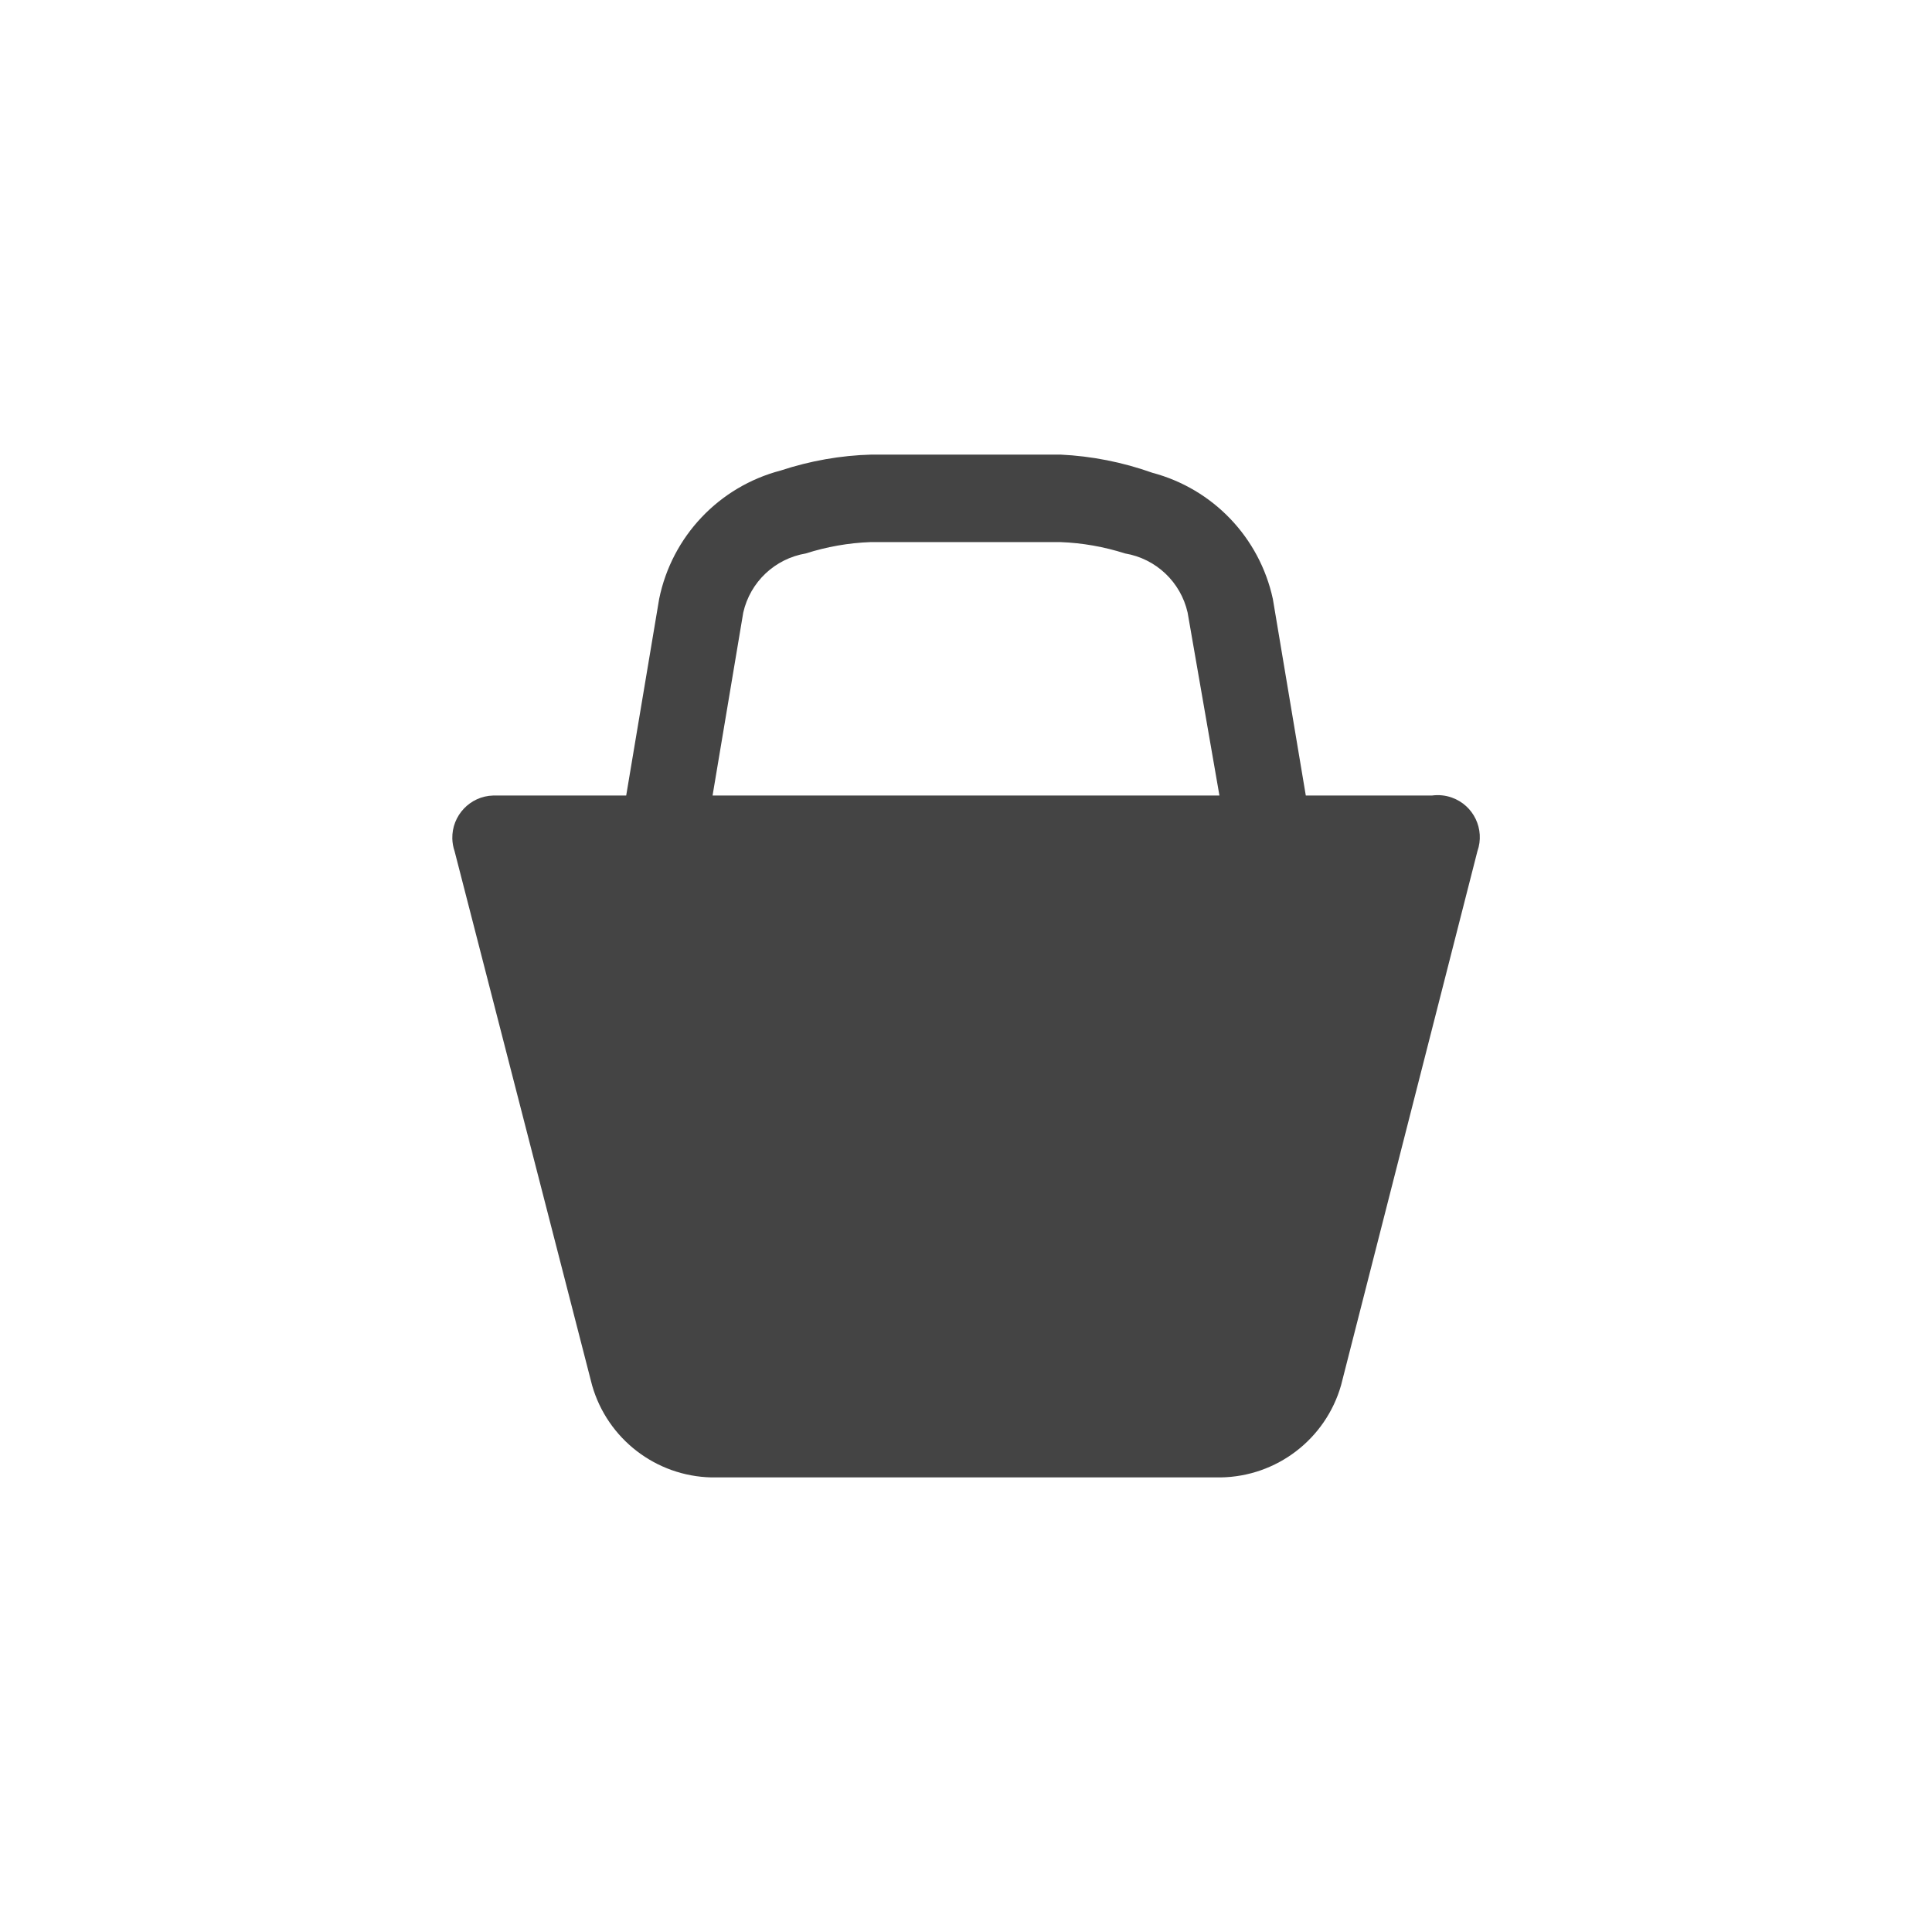
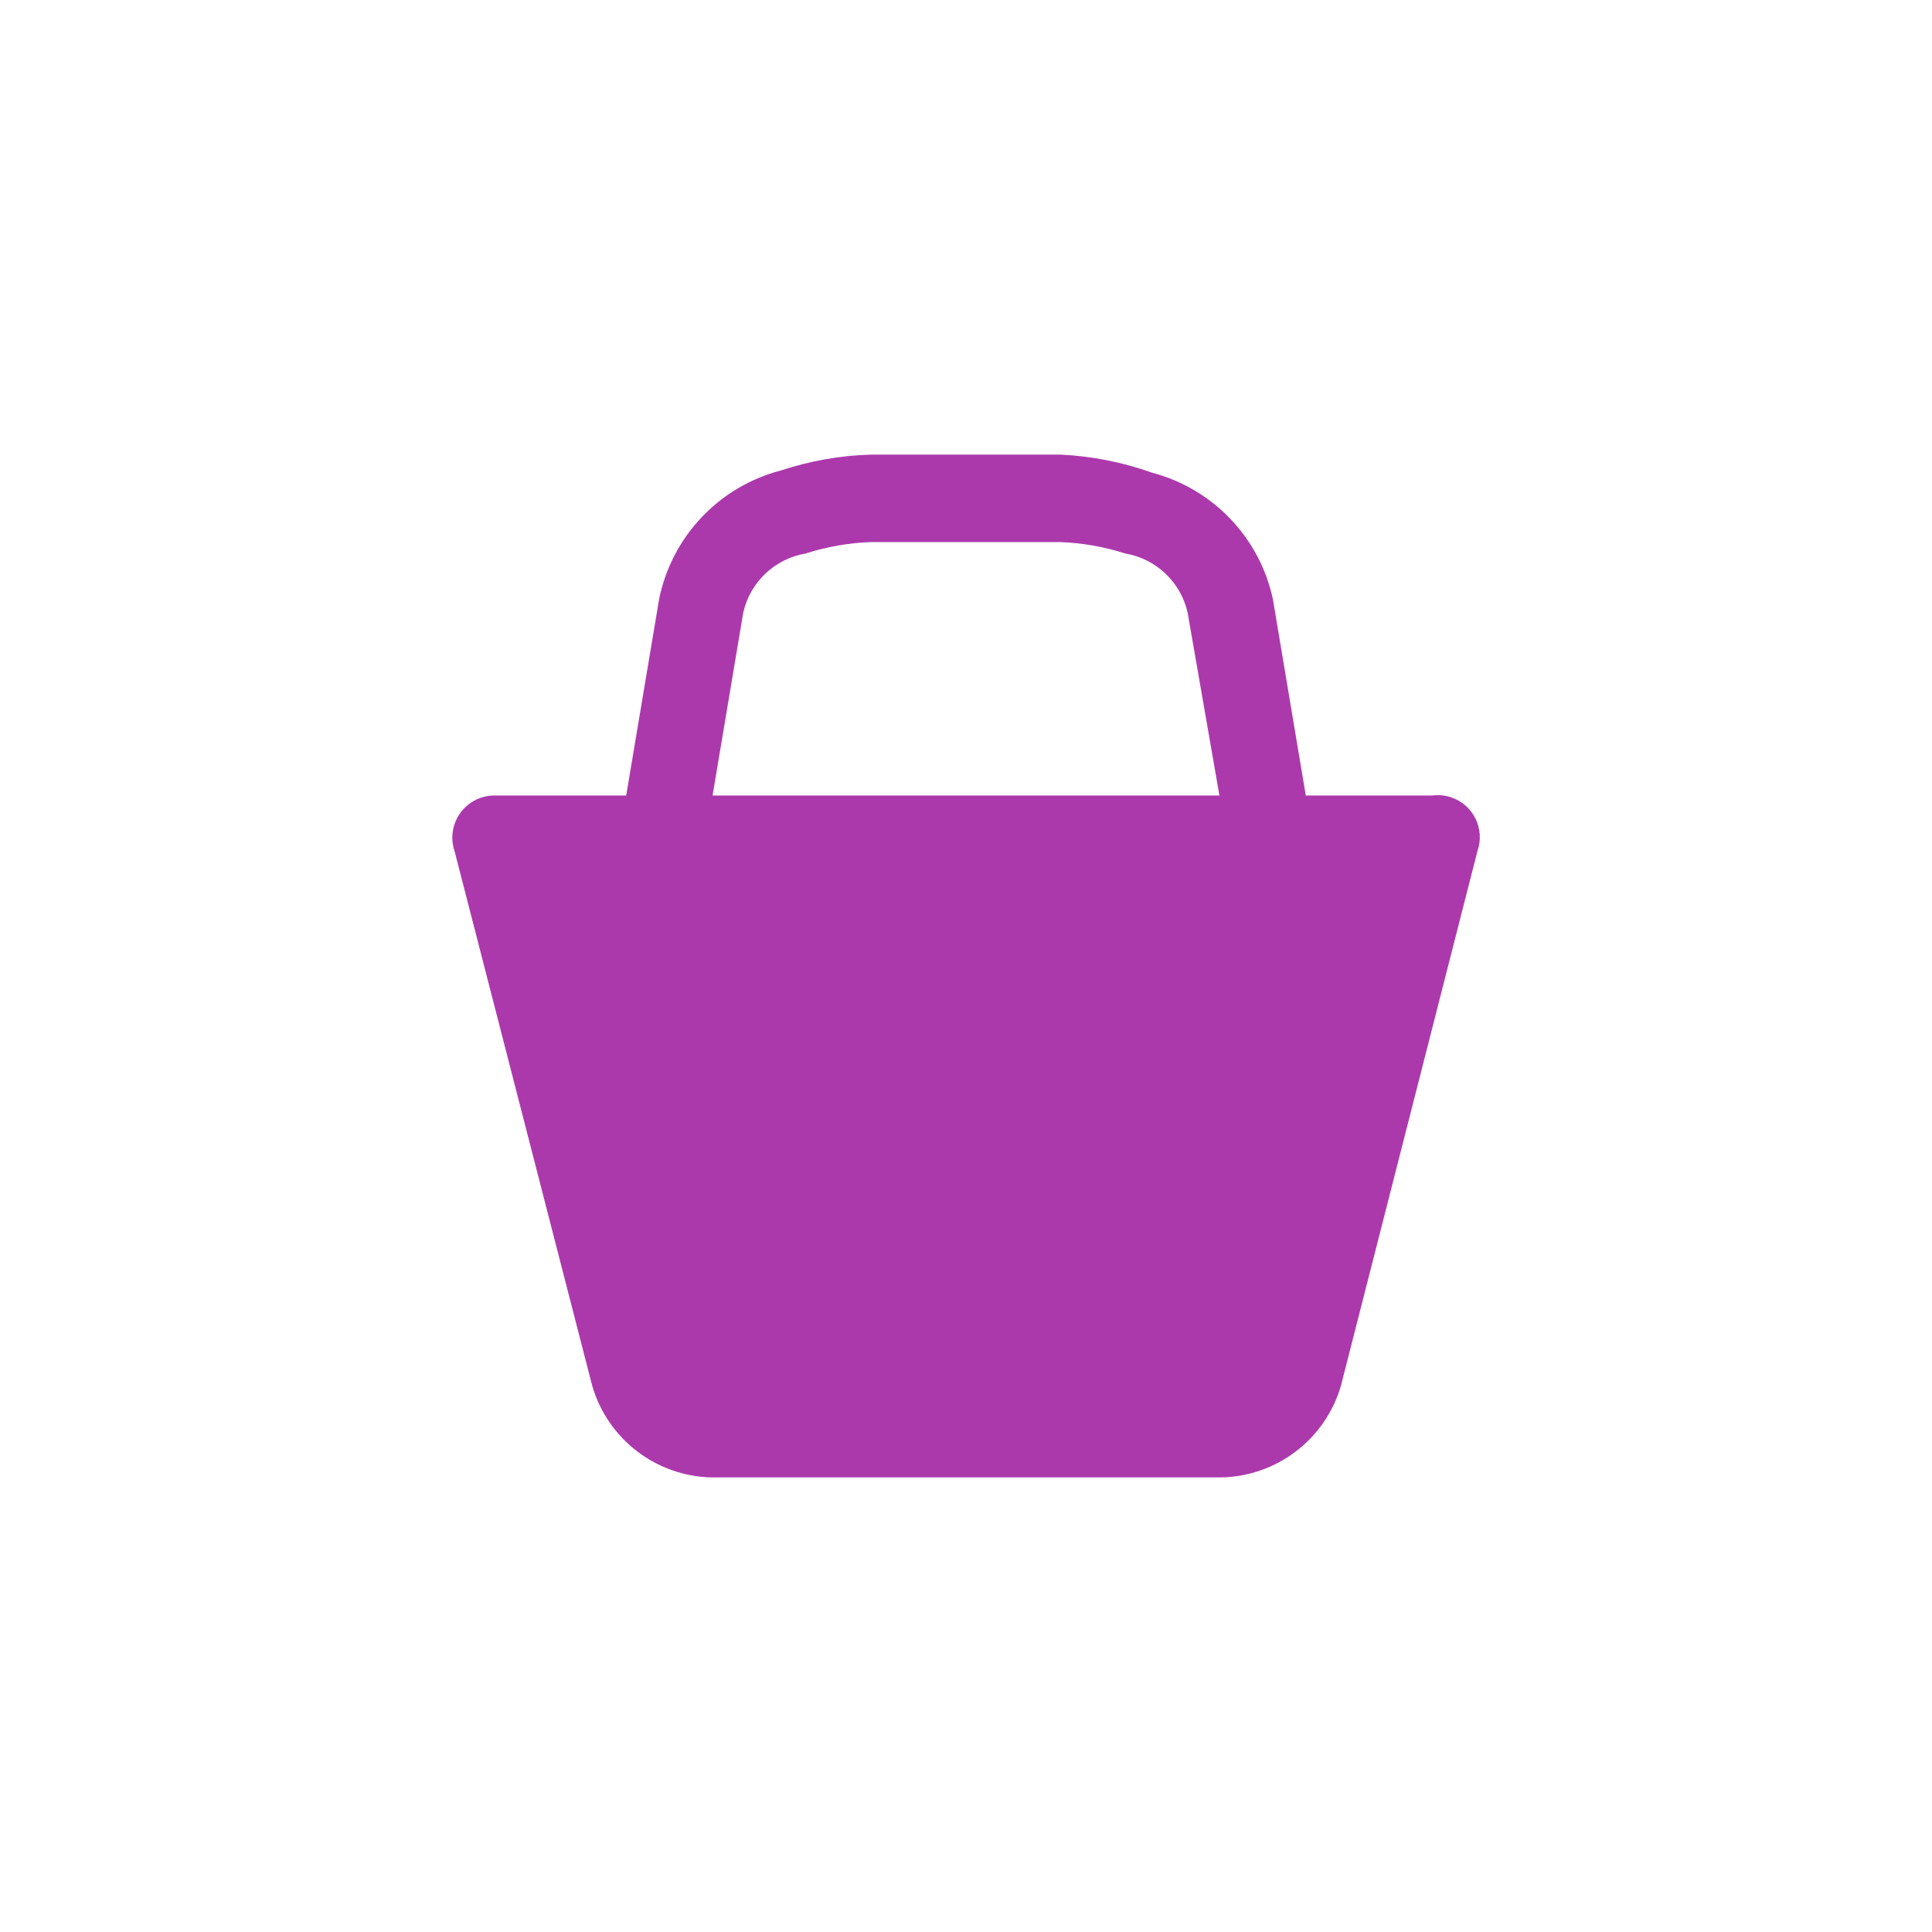
<svg xmlns="http://www.w3.org/2000/svg" viewBox="0 0 17 17" height="17" width="17">
  <rect fill="none" x="0" y="0" width="17" height="17" />
-   <path fill="rgba(255,255,255,0.25)" transform="translate(3 3)" d="M9.6,4H8.49L8.2,2.27C8.083,1.73,7.674,1.302,7.14,1.16C6.879,1.067,6.606,1.013,6.33,1H4.67  c-0.272,0.007-0.542,0.055-0.8,0.14C3.327,1.282,2.912,1.72,2.8,2.27L2.51,4H1.34  C1.136,4.005,0.975,4.176,0.98,4.38C0.981,4.417,0.988,4.455,1,4.49l1.21,4.7l0,0C2.345,9.661,2.771,9.989,3.26,10  h4.48C8.233,9.993,8.664,9.664,8.8,9.19l0,0l1.2-4.7c0.068-0.193-0.033-0.404-0.225-0.472  C9.719,3.998,9.659,3.992,9.6,4z M3.27,4l0.27-1.61c0.061-0.269,0.278-0.474,0.55-0.52c0.185-0.059,0.376-0.093,0.57-0.1  h1.67c0.194,0.007,0.385,0.041,0.57,0.1c0.272,0.046,0.489,0.251,0.55,0.52L7.73,4H3.27z" style="stroke-linejoin:round;stroke-miterlimit:4px;" stroke="rgba(255,255,255,0.25)" stroke-width="2" />
-   <path fill="#444444" transform="translate(3 3)" d="M9.6,4H8.49L8.2,2.27C8.083,1.73,7.674,1.302,7.14,1.16C6.879,1.067,6.606,1.013,6.33,1H4.67  c-0.272,0.007-0.542,0.055-0.8,0.14C3.327,1.282,2.912,1.72,2.8,2.27L2.51,4H1.34  C1.136,4.005,0.975,4.176,0.98,4.38C0.981,4.417,0.988,4.455,1,4.49l1.21,4.7l0,0C2.345,9.661,2.771,9.989,3.26,10  h4.48C8.233,9.993,8.664,9.664,8.8,9.19l0,0l1.2-4.7c0.068-0.193-0.033-0.404-0.225-0.472  C9.719,3.998,9.659,3.992,9.6,4z M3.27,4l0.27-1.61c0.061-0.269,0.278-0.474,0.55-0.52c0.185-0.059,0.376-0.093,0.57-0.1  h1.67c0.194,0.007,0.385,0.041,0.57,0.1c0.272,0.046,0.489,0.251,0.55,0.52L7.73,4H3.27z" />
+   <path fill="rgba(255,255,255,0.25)" transform="translate(3 3)" d="M9.6,4H8.49L8.2,2.27C8.083,1.73,7.674,1.302,7.14,1.16C6.879,1.067,6.606,1.013,6.33,1H4.67  c-0.272,0.007-0.542,0.055-0.8,0.14C3.327,1.282,2.912,1.72,2.8,2.27L2.51,4H1.34  C1.136,4.005,0.975,4.176,0.98,4.38C0.981,4.417,0.988,4.455,1,4.49l1.21,4.7l0,0C2.345,9.661,2.771,9.989,3.26,10  h4.48C8.233,9.993,8.664,9.664,8.8,9.19l0,0l1.2-4.7c0.068-0.193-0.033-0.404-0.225-0.472  C9.719,3.998,9.659,3.992,9.6,4z M3.27,4l0.27-1.61c0.061-0.269,0.278-0.474,0.55-0.52c0.185-0.059,0.376-0.093,0.57-0.1  h1.67c0.194,0.007,0.385,0.041,0.57,0.1c0.272,0.046,0.489,0.251,0.55,0.52L7.73,4H3.27z" style="stroke-linejoin:round;stroke-miterlimit:4px;" stroke="rgba(255,255,255,0.25)" stroke-width="0" />
+   <path fill="#ac39ac" transform="translate(3 3)" d="M9.6,4H8.49L8.2,2.27C8.083,1.73,7.674,1.302,7.14,1.16C6.879,1.067,6.606,1.013,6.33,1H4.67  c-0.272,0.007-0.542,0.055-0.8,0.14C3.327,1.282,2.912,1.72,2.8,2.27L2.51,4H1.34  C1.136,4.005,0.975,4.176,0.98,4.38C0.981,4.417,0.988,4.455,1,4.49l1.21,4.7l0,0C2.345,9.661,2.771,9.989,3.26,10  h4.48C8.233,9.993,8.664,9.664,8.8,9.19l0,0l1.2-4.7c0.068-0.193-0.033-0.404-0.225-0.472  C9.719,3.998,9.659,3.992,9.6,4z M3.27,4l0.27-1.61c0.061-0.269,0.278-0.474,0.55-0.52c0.185-0.059,0.376-0.093,0.57-0.1  h1.67c0.194,0.007,0.385,0.041,0.57,0.1c0.272,0.046,0.489,0.251,0.55,0.52L7.73,4H3.27z" />
</svg>
